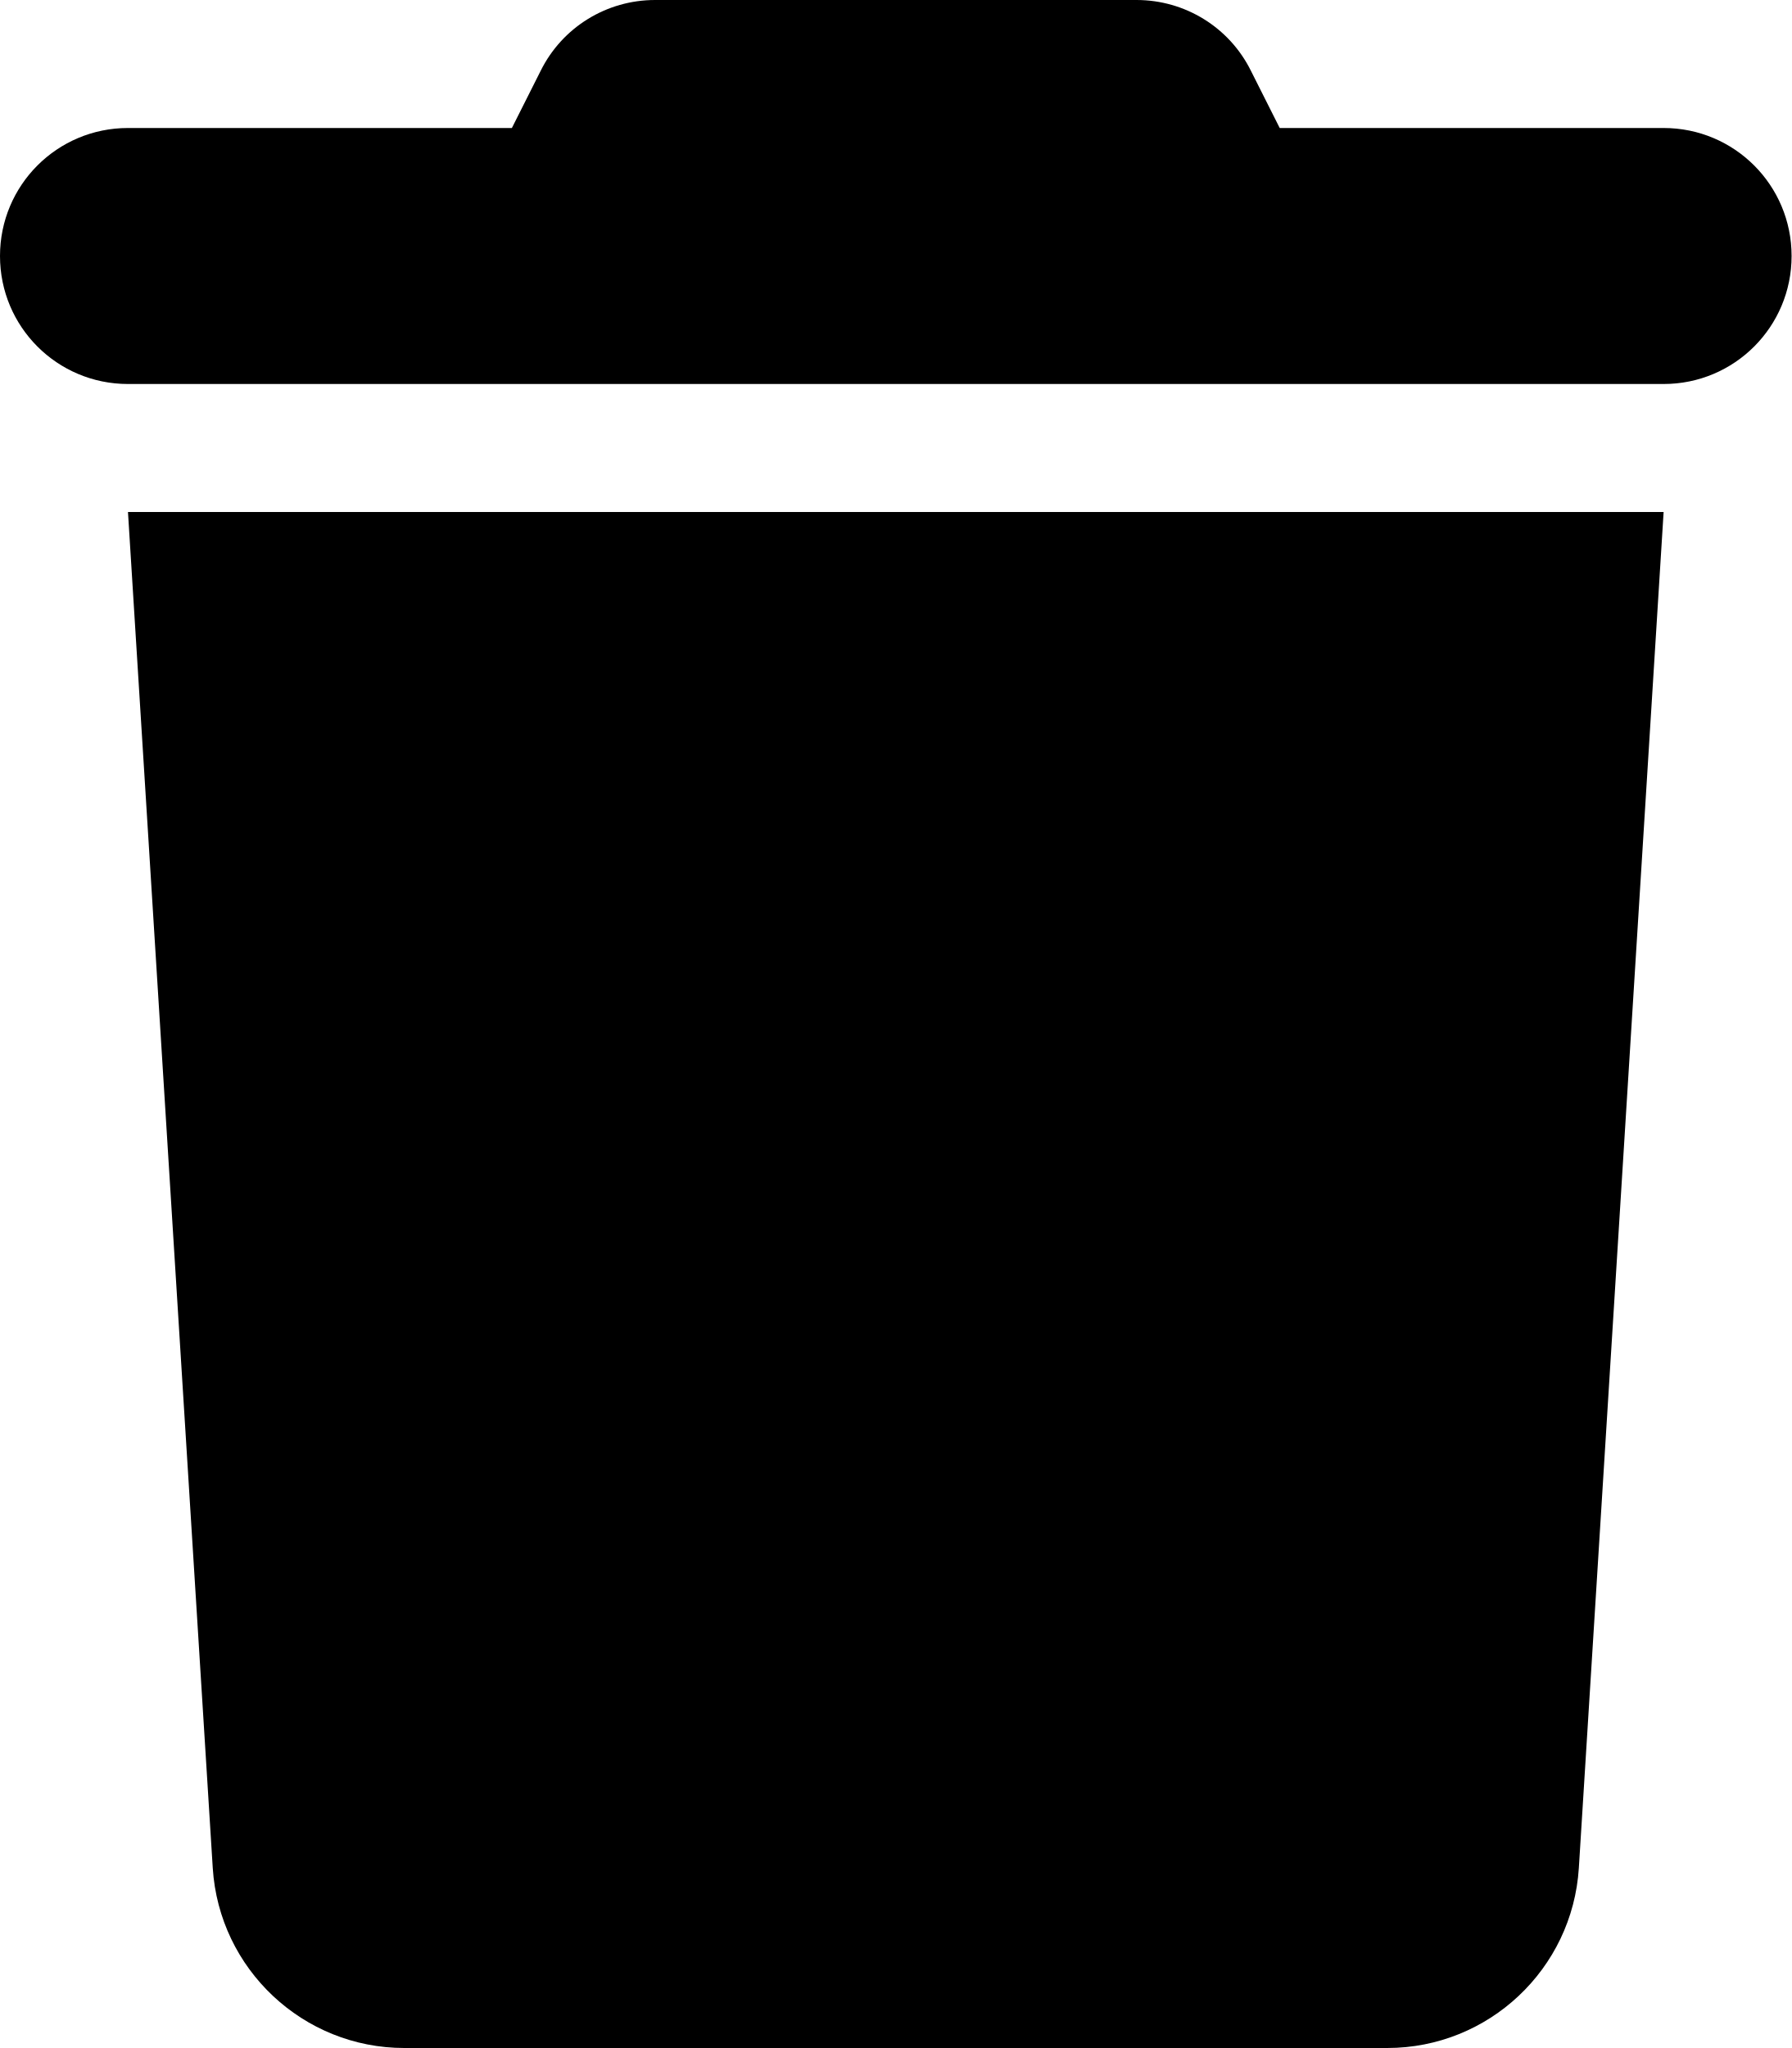
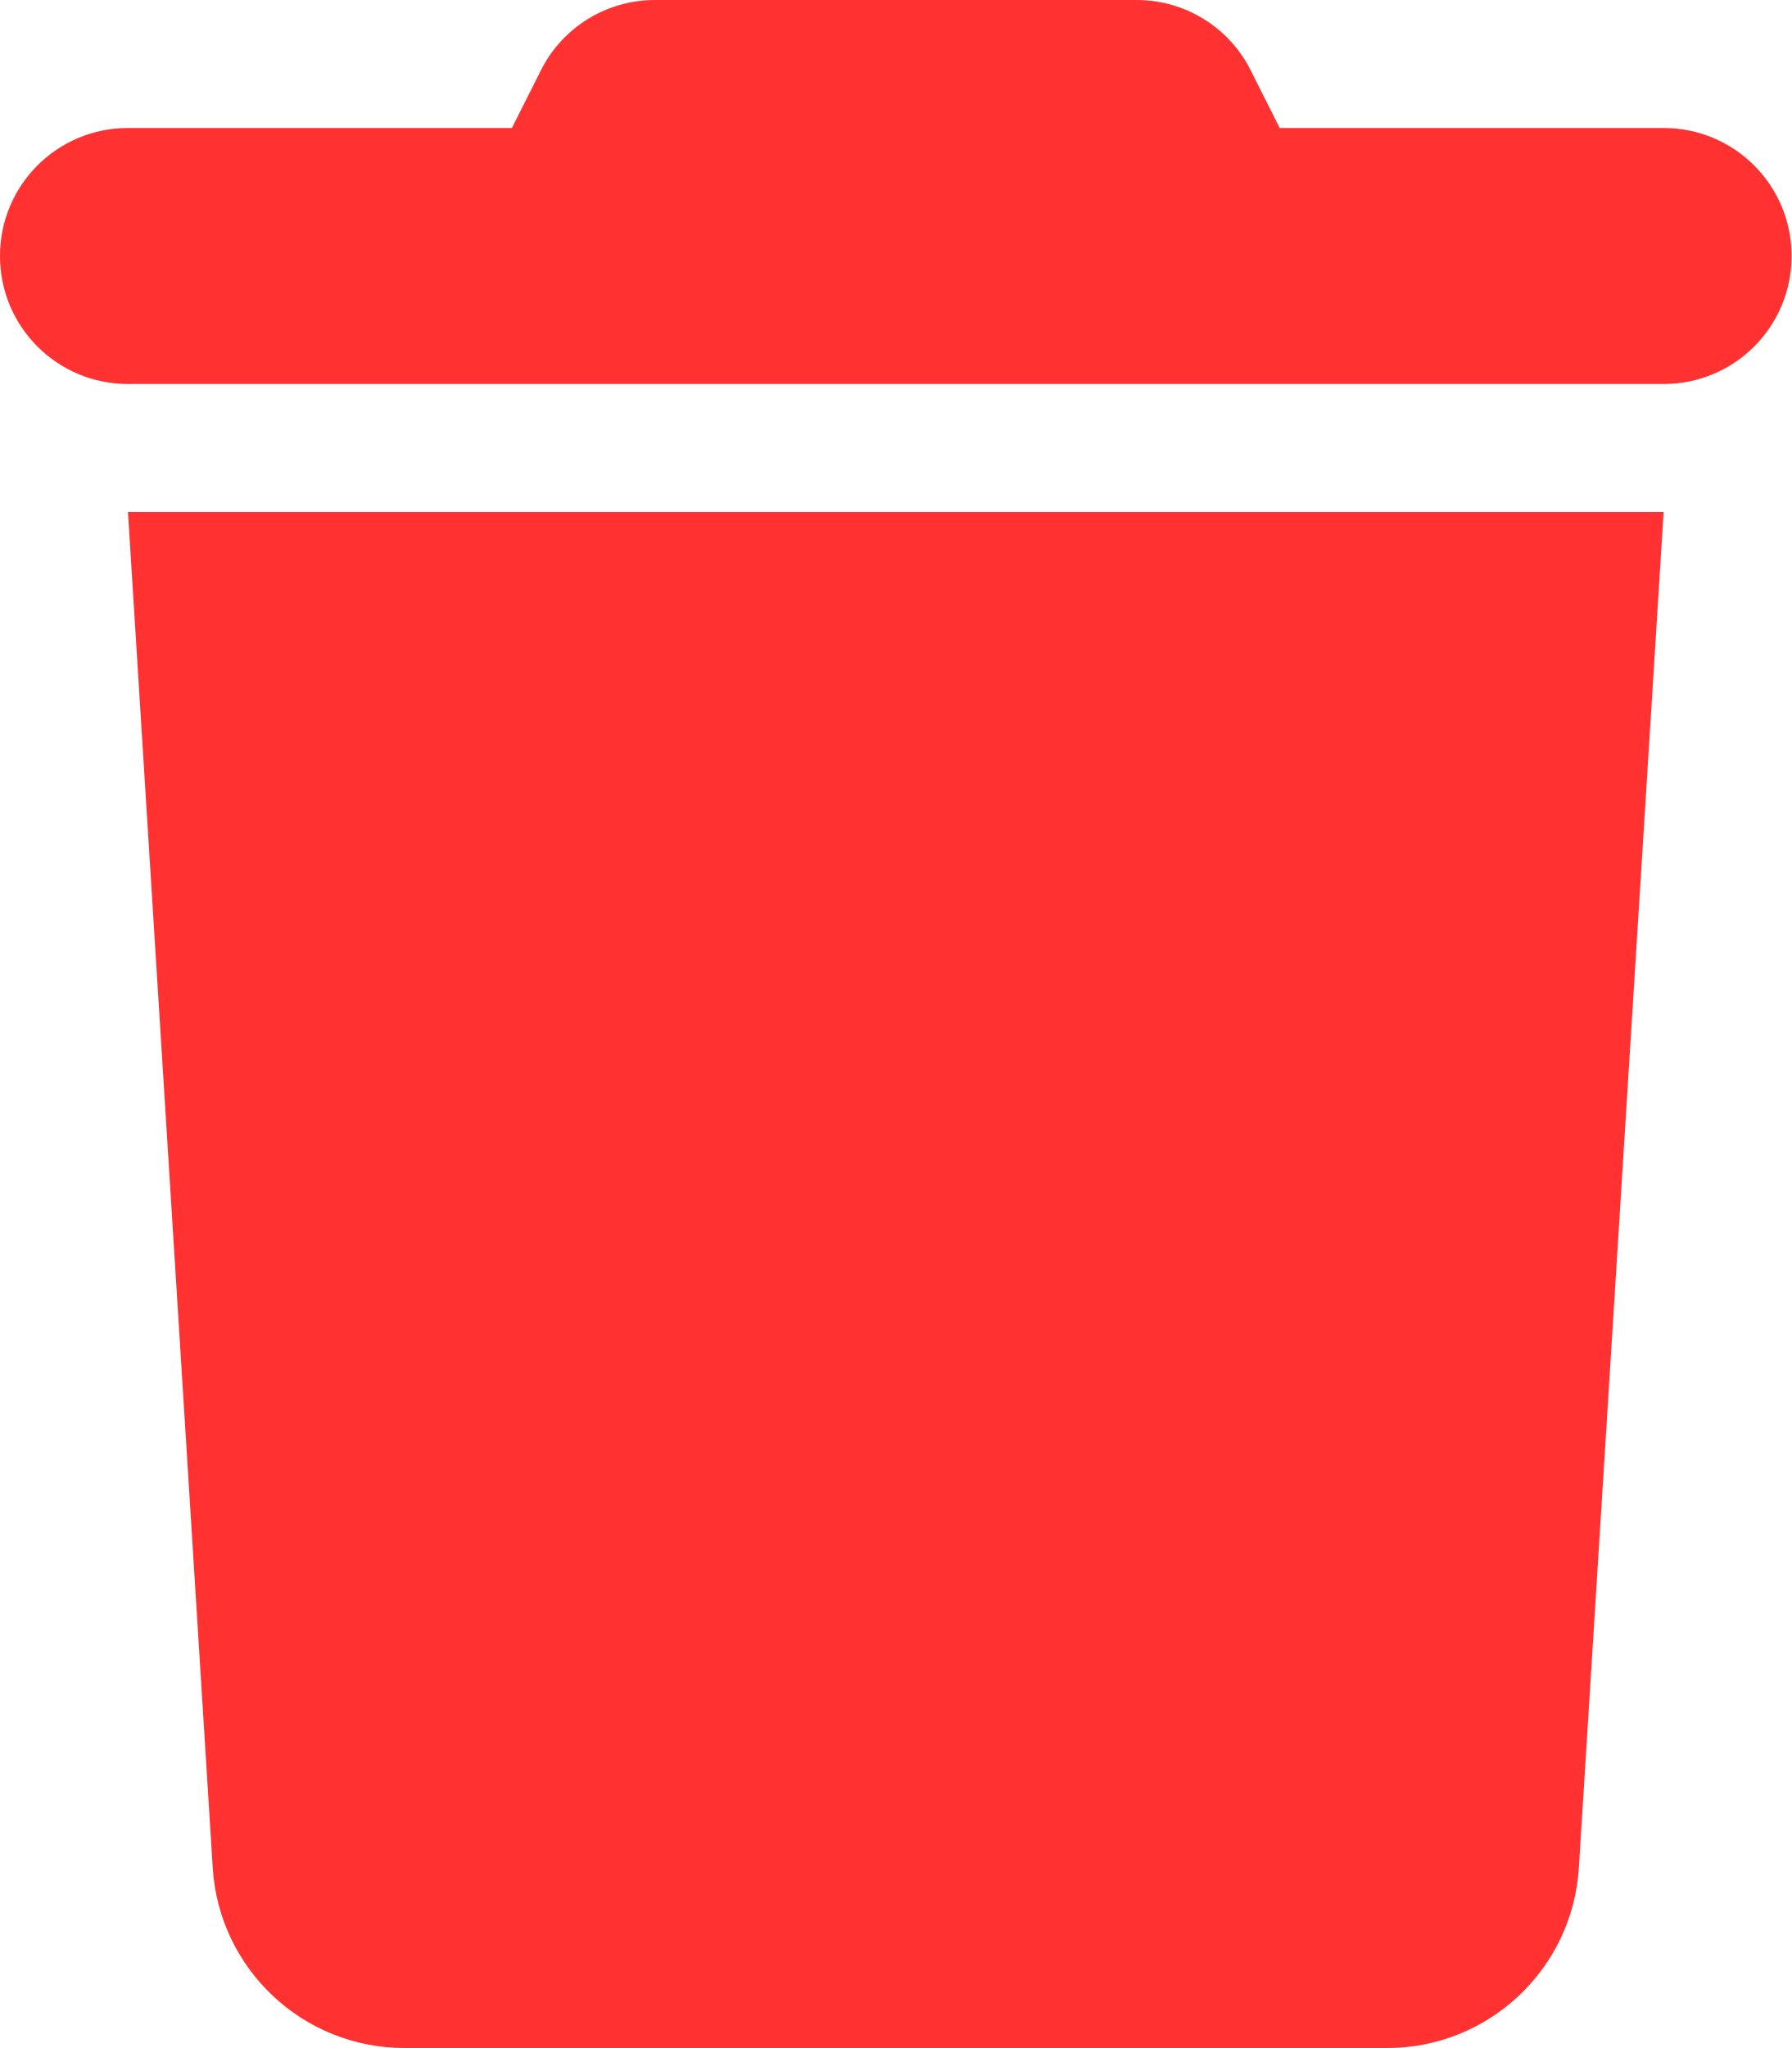
<svg xmlns="http://www.w3.org/2000/svg" viewBox="0 0 448 512">
+   <style>
+     path {
+     fill: rgb(255, 49, 49);
+     }
+   </style>
  <path d="M135.2 17.7L128 32H32C14.3 32 0 46.3 0 64S14.3 96 32 96H416c17.7 0 32-14.3 32-32s-14.3-32-32-32H320l-7.2-14.3C307.4 6.8 296.3 0 284.2 0H163.8c-12.1 0-23.2 6.8-28.6 17.7zM416 128H32L53.2 467c1.6 25.3 22.6 45 47.9 45H346.9c25.3 0 46.3-19.7 47.9-45L416 128z" />
</svg>
